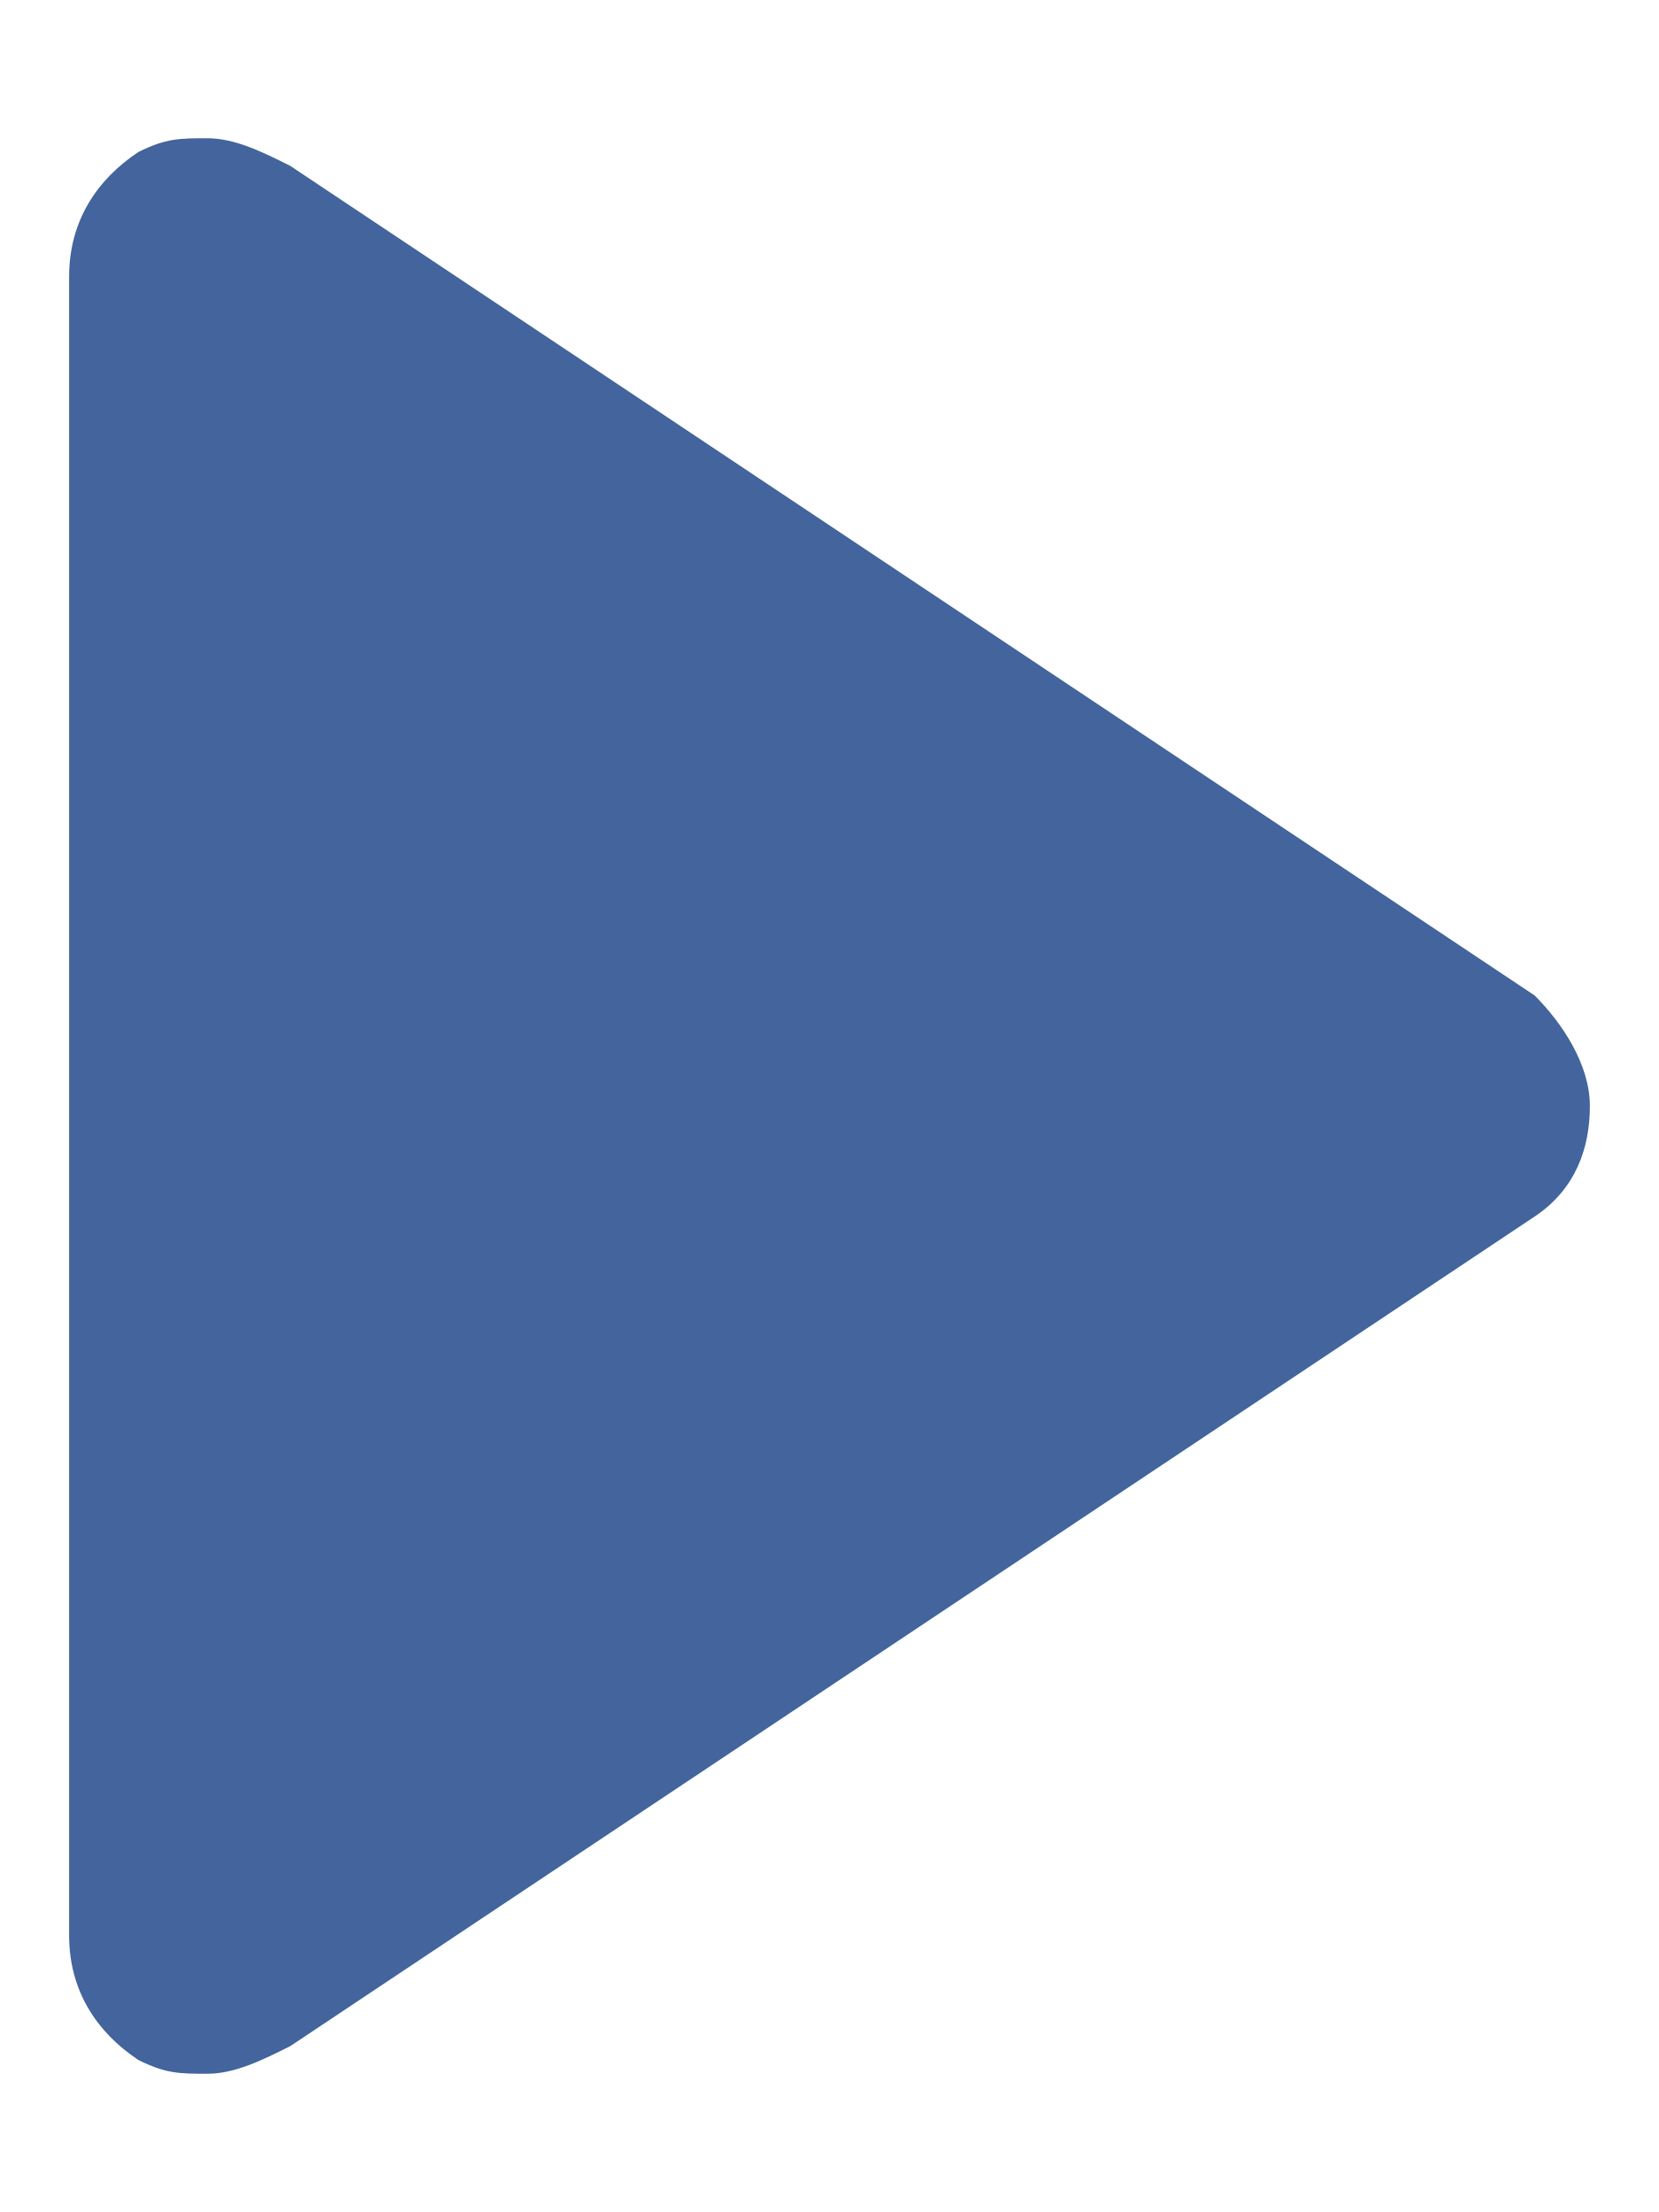
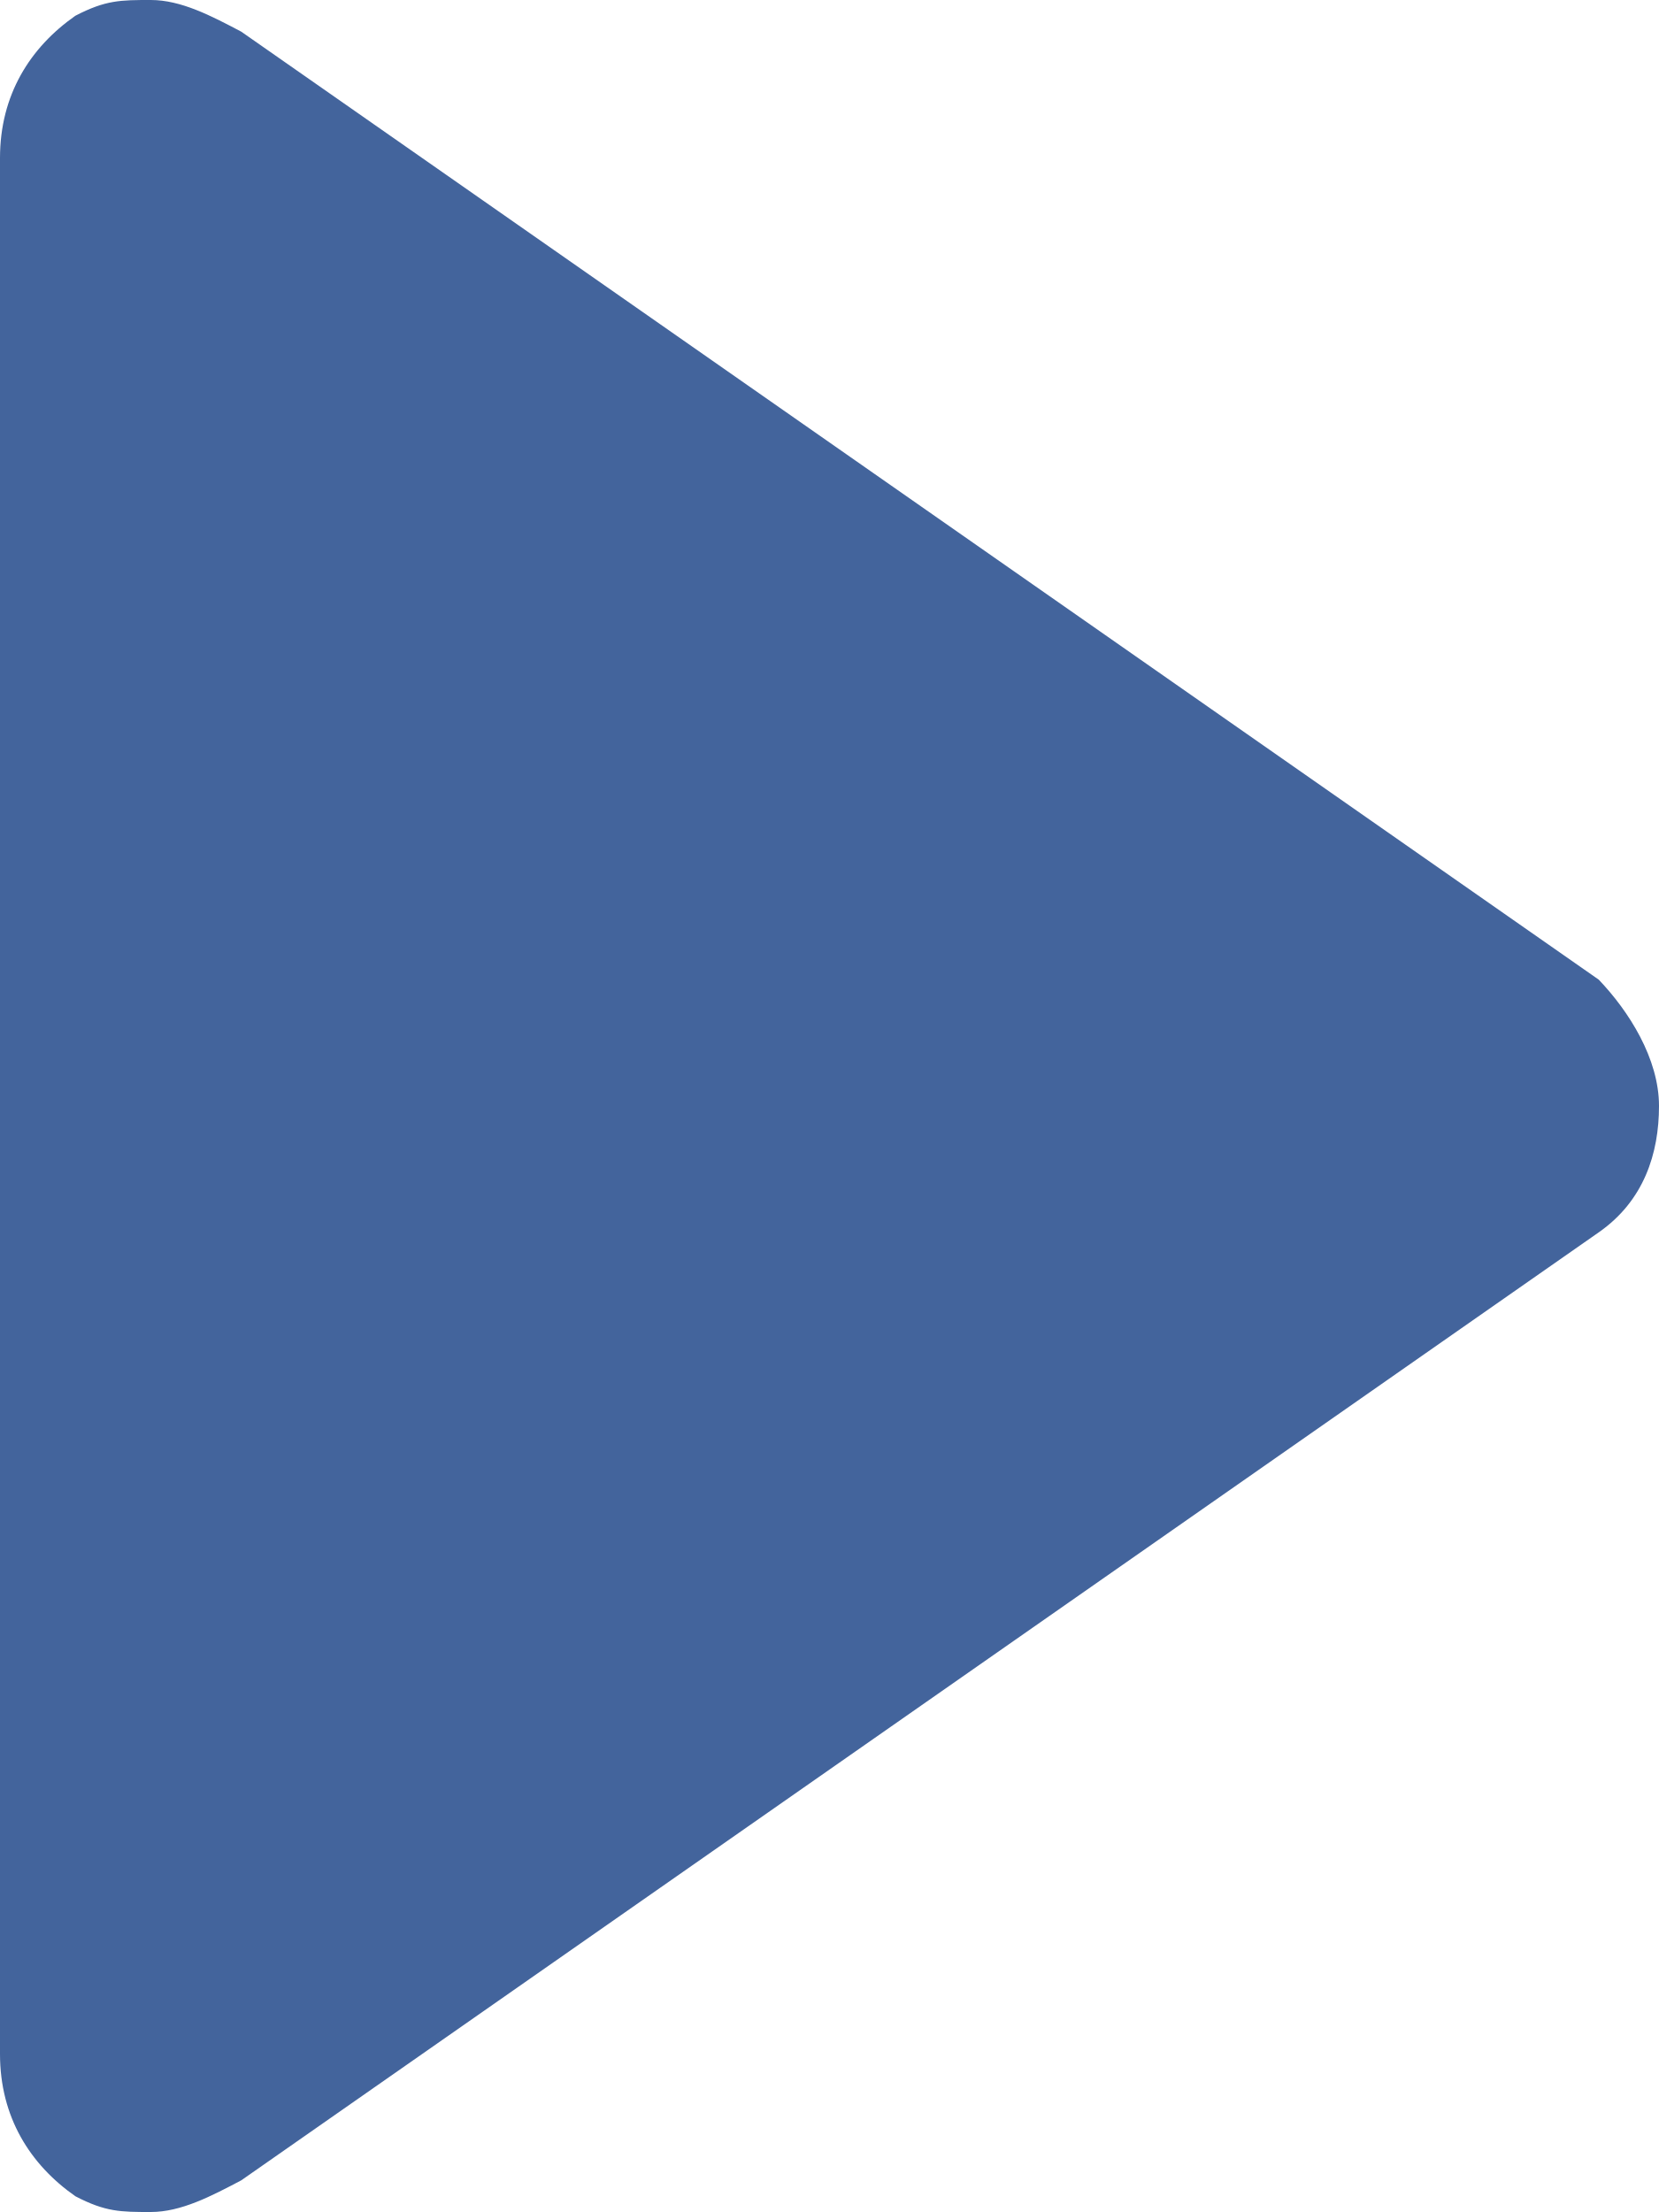
- <svg xmlns="http://www.w3.org/2000/svg" version="1.1" id="icon_x5F_play" x="0px" y="0px" viewBox="0 0 12 16" style="enable-background:new 0 0 12 16;" xml:space="preserve">
-   <style type="text/css">
- 	.st0{fill:#43649c;}
- </style>
-   <g id="figure">
-     <path class="st0" d="M1.5,14.5c-0.1,0-0.2,0-0.2-0.1C1.1,14.4,1,14.2,1,14V2c0-0.2,0.1-0.4,0.3-0.4c0.1,0,0.2-0.1,0.2-0.1   c0.1,0,0.2,0,0.3,0.1l9,6C10.9,7.7,11,7.8,11,8s-0.1,0.3-0.2,0.4l-9,6C1.7,14.5,1.6,14.5,1.5,14.5z" />
-     <path class="st0" d="M1.5,2l9,6l-9,6V2 M1.5,1C1.3,1,1.2,1,1,1.1C0.7,1.3,0.5,1.6,0.5,2v12c0,0.4,0.2,0.7,0.5,0.9   C1.2,15,1.3,15,1.5,15c0.2,0,0.4-0.1,0.6-0.2l9-6c0.3-0.2,0.4-0.5,0.4-0.8s-0.2-0.6-0.4-0.8l-9-6C1.9,1.1,1.7,1,1.5,1L1.5,1z" />
-   </g>
+ <svg xmlns="http://www.w3.org/2000/svg" width="12" height="16" viewBox="0 0 12 16" fill="none">
+   <path d="M1.091 15.428C0.982 15.428 0.873 15.428 0.873 15.314C0.655 15.314 0.546 15.086 0.546 14.857V1.143C0.546 0.914 0.655 0.686 0.873 0.686C0.982 0.686 1.091 0.571 1.091 0.571C1.2 0.571 1.31 0.571 1.419 0.686L11.237 7.543C11.346 7.657 11.455 7.771 11.455 8C11.455 8.228 11.346 8.343 11.237 8.457L1.419 15.314C1.31 15.428 1.2 15.428 1.091 15.428Z" fill="#43649C" />
+   <path d="M1.091 1.143L10.909 8L1.091 14.857V1.143ZM1.091 0C0.873 0 0.764 2.55448e-08 0.545 0.114C0.218 0.343 0 0.686 0 1.143V14.857C0 15.314 0.218 15.657 0.545 15.886C0.764 16 0.873 16 1.091 16C1.309 16 1.527 15.886 1.745 15.771L11.564 8.914C11.891 8.686 12 8.343 12 8C12 7.657 11.782 7.314 11.564 7.086L1.745 0.229C1.527 0.114 1.309 0 1.091 0Z" fill="#43649C" />
</svg>
